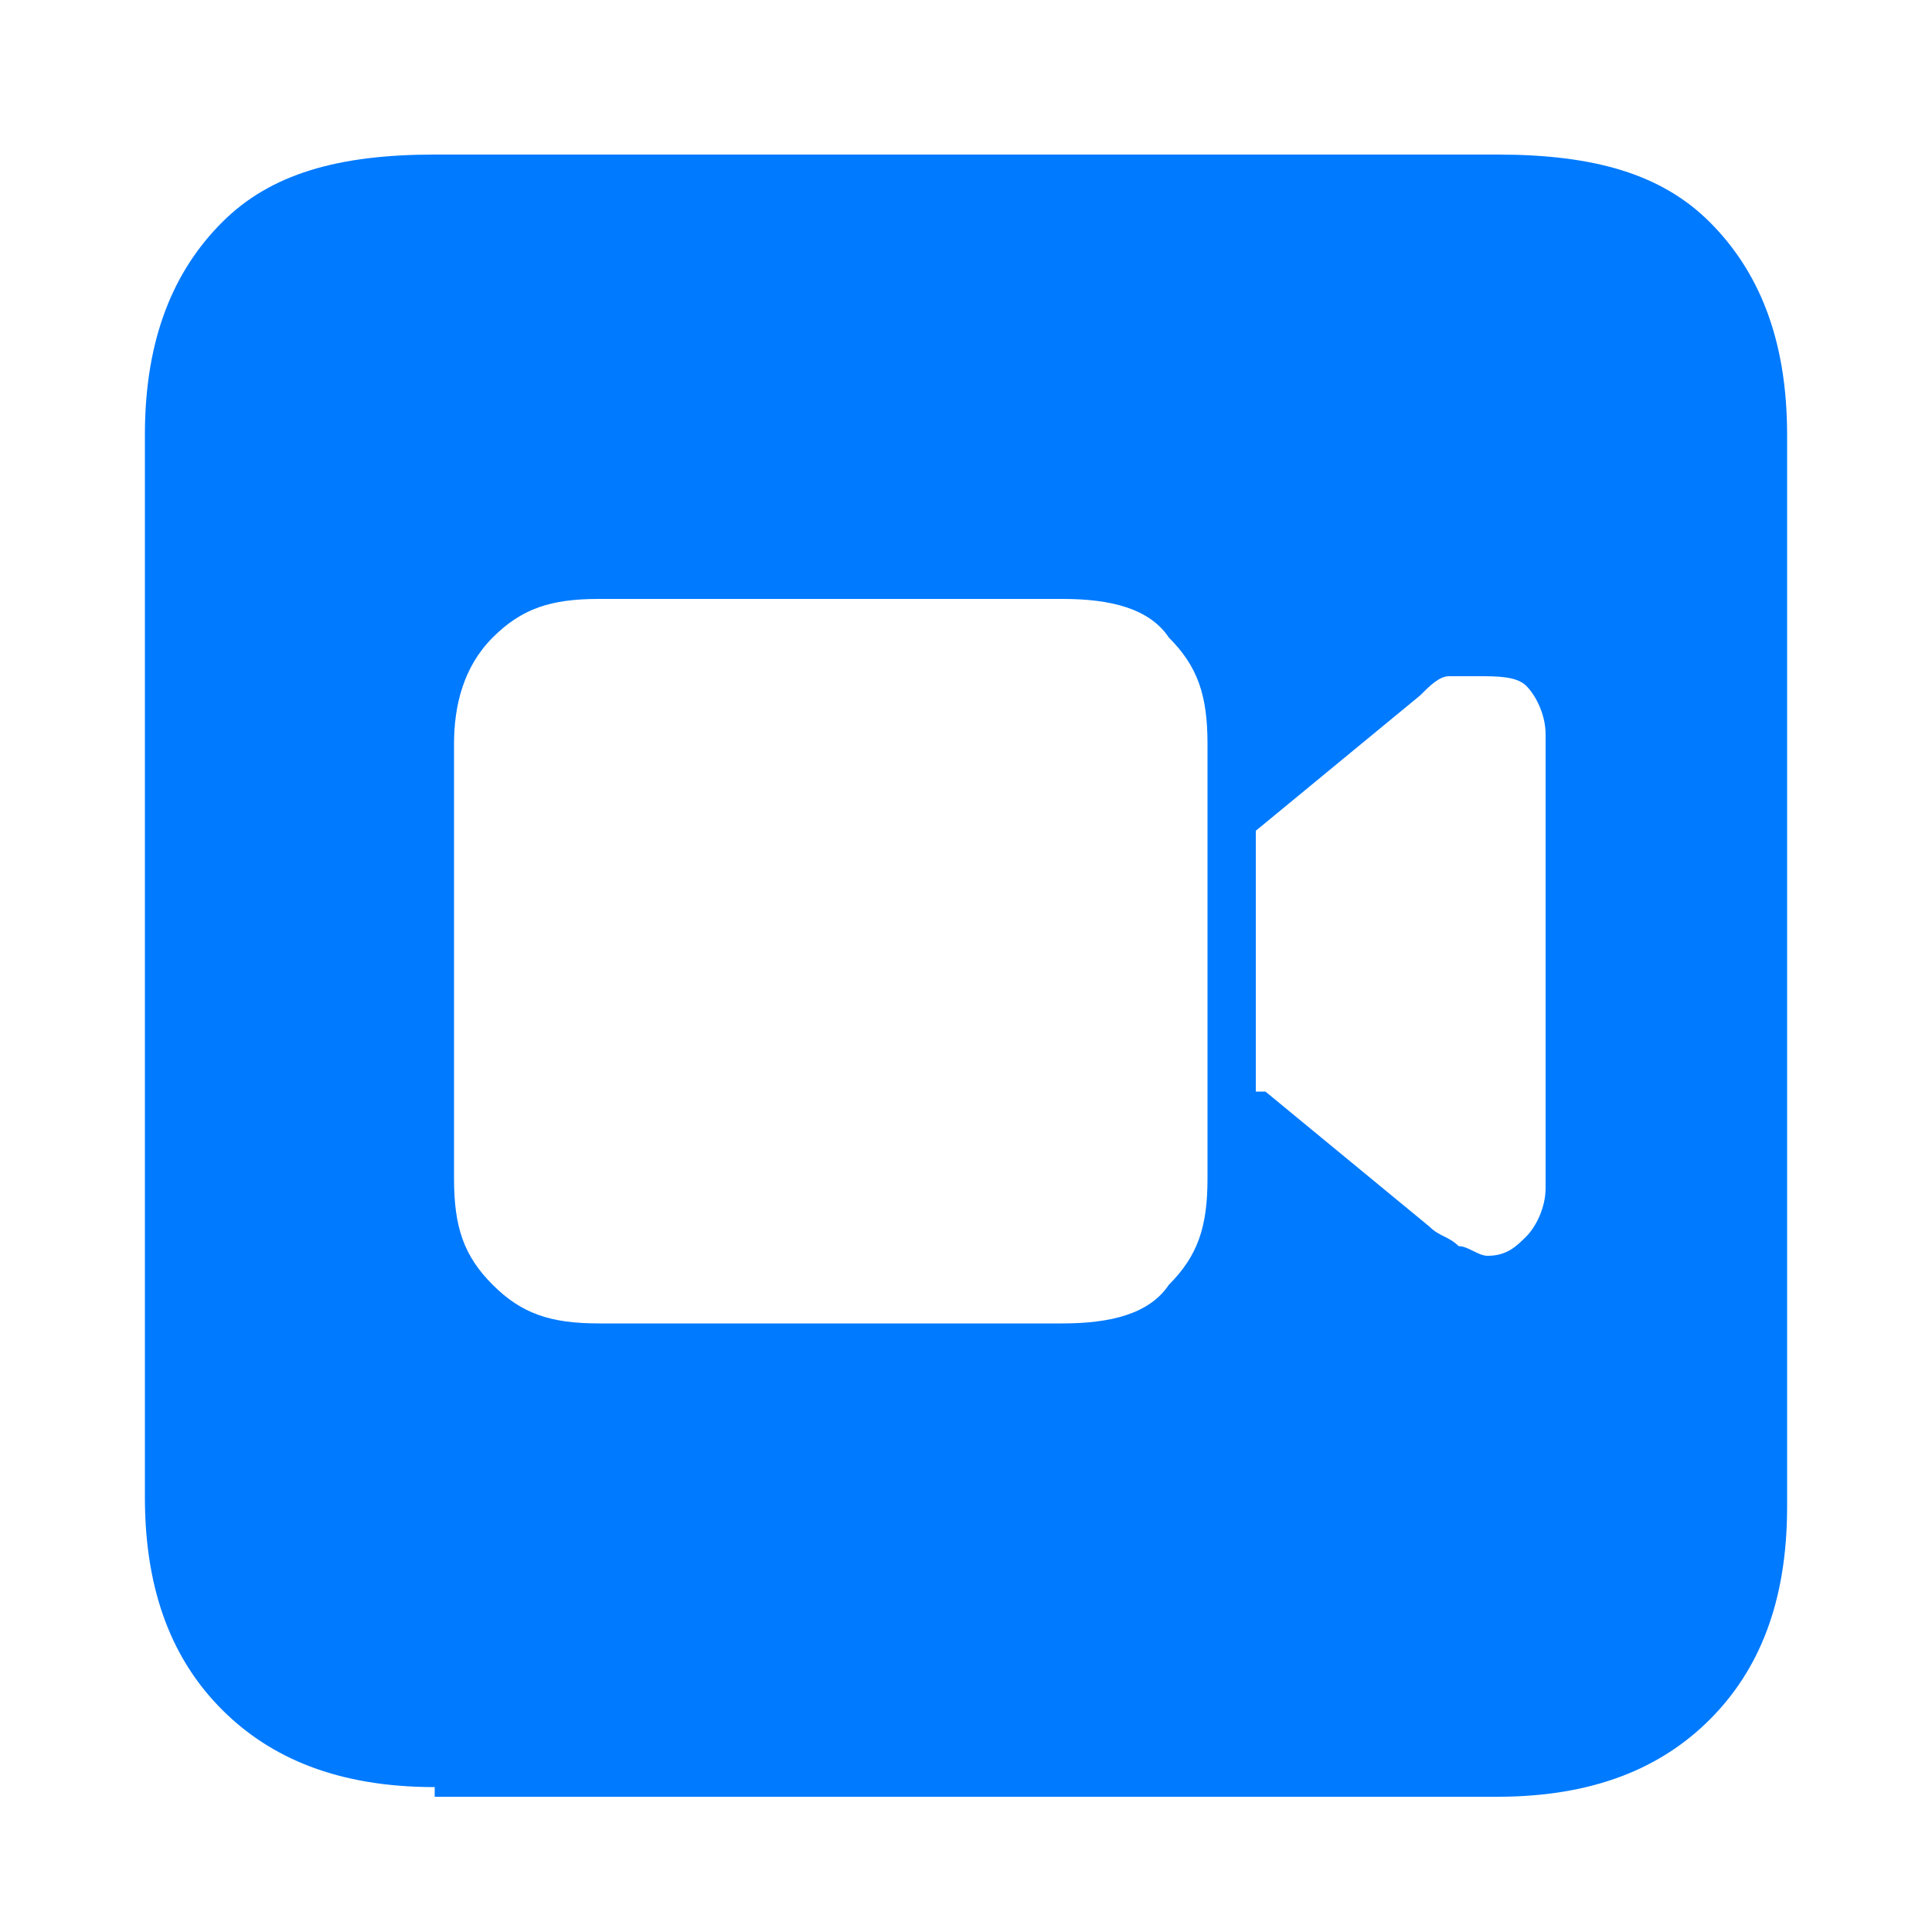
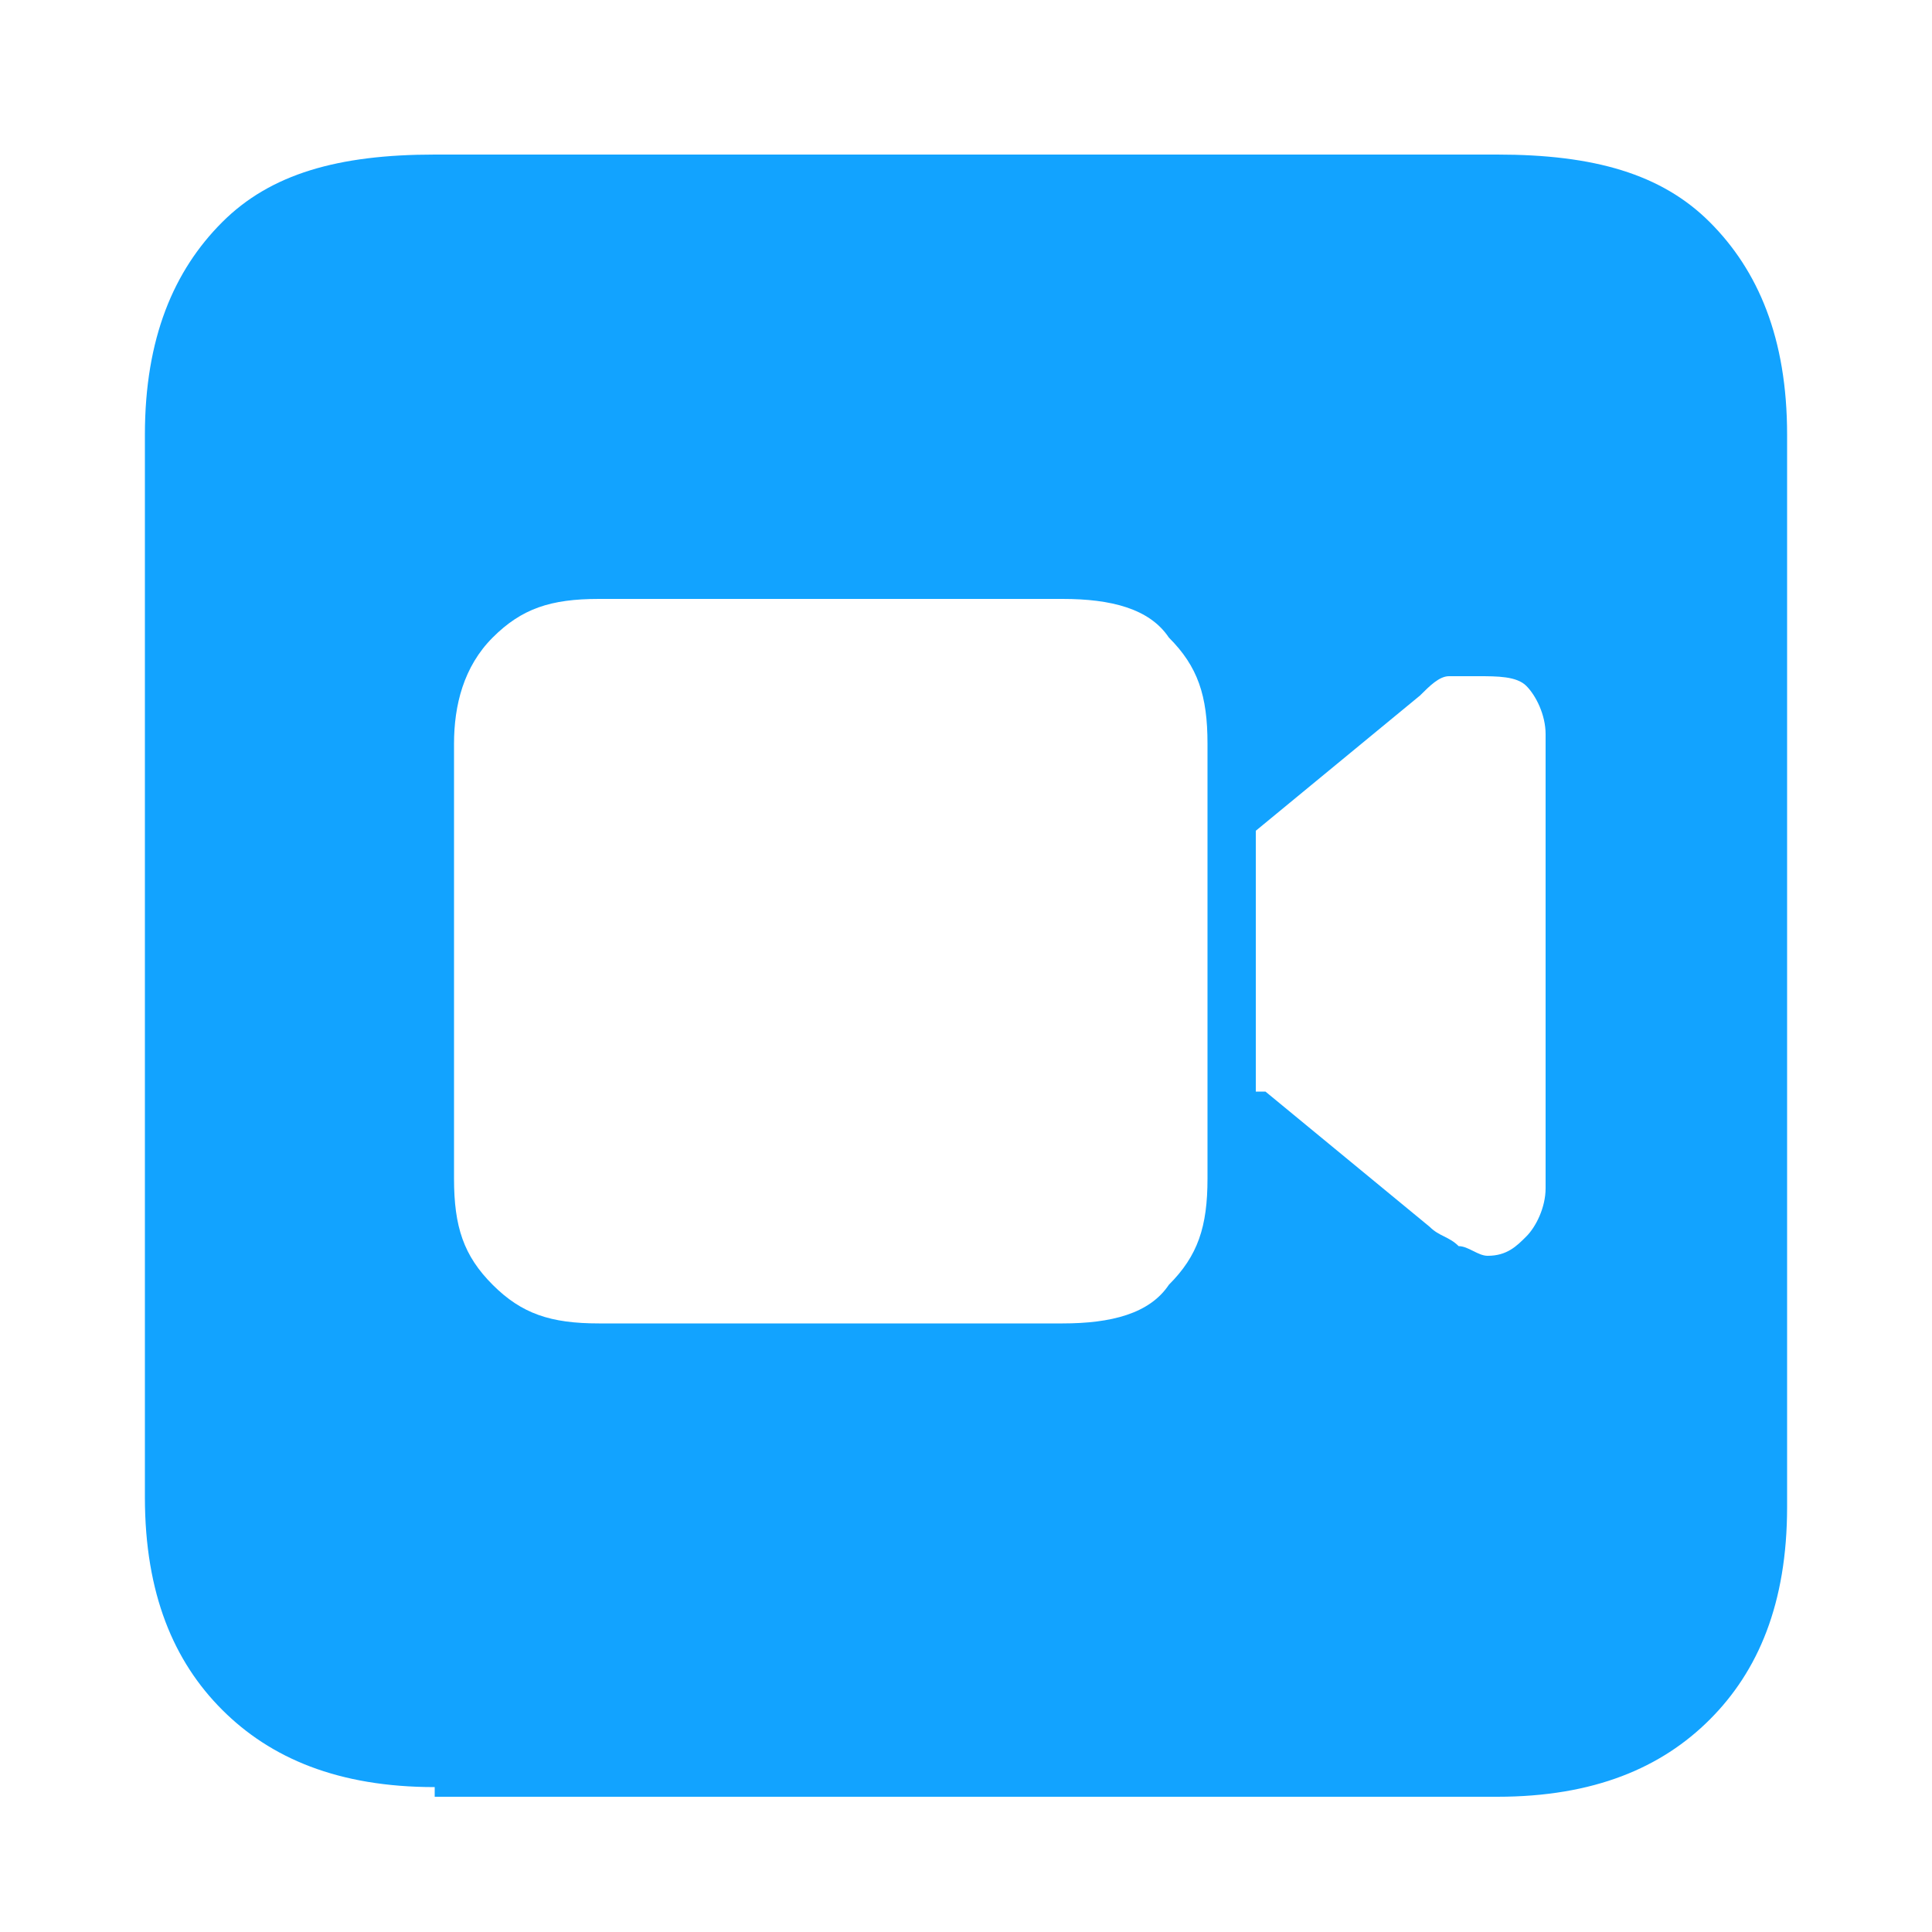
<svg xmlns="http://www.w3.org/2000/svg" version="1.1" id="图层_1" x="0px" y="0px" viewBox="0 0 20 20" enable-background="new 0 0 20 20" xml:space="preserve">
-   <path fill="#007AFF" d="M4.5,18.5c-1,0-1.7-0.3-2.2-0.8c-0.5-0.5-0.8-1.2-0.8-2.2V4.5c0-1,0.3-1.7,0.8-2.2s1.2-0.7,2.2-0.7h11  c1,0,1.7,0.2,2.2,0.7c0.5,0.5,0.8,1.2,0.8,2.2v11.1c0,1-0.3,1.7-0.8,2.2c-0.5,0.5-1.2,0.8-2.2,0.8H4.5z M6.2,13.7H11  c0.5,0,0.9-0.1,1.1-0.4c0.3-0.3,0.4-0.6,0.4-1.1V7.7c0-0.5-0.1-0.8-0.4-1.1c-0.2-0.3-0.6-0.4-1.1-0.4H6.2c-0.5,0-0.8,0.1-1.1,0.4  C4.8,6.9,4.7,7.3,4.7,7.7v4.5c0,0.5,0.1,0.8,0.4,1.1C5.4,13.6,5.7,13.7,6.2,13.7z M13.1,11.3l1.7,1.4c0.1,0.1,0.2,0.1,0.3,0.2  c0.1,0,0.2,0.1,0.3,0.1c0.2,0,0.3-0.1,0.4-0.2c0.1-0.1,0.2-0.3,0.2-0.5V7.6c0-0.2-0.1-0.4-0.2-0.5C15.7,7,15.5,7,15.3,7  C15.2,7,15.1,7,15,7c-0.1,0-0.2,0.1-0.3,0.2l-1.7,1.4V11.3z" />
+   <path fill="#12A3FF" d="M4.5,18.5c-1,0-1.7-0.3-2.2-0.8c-0.5-0.5-0.8-1.2-0.8-2.2V4.5c0-1,0.3-1.7,0.8-2.2s1.2-0.7,2.2-0.7h11  c1,0,1.7,0.2,2.2,0.7c0.5,0.5,0.8,1.2,0.8,2.2v11.1c0,1-0.3,1.7-0.8,2.2c-0.5,0.5-1.2,0.8-2.2,0.8H4.5z M6.2,13.7H11  c0.5,0,0.9-0.1,1.1-0.4c0.3-0.3,0.4-0.6,0.4-1.1V7.7c0-0.5-0.1-0.8-0.4-1.1c-0.2-0.3-0.6-0.4-1.1-0.4H6.2c-0.5,0-0.8,0.1-1.1,0.4  C4.8,6.9,4.7,7.3,4.7,7.7v4.5c0,0.5,0.1,0.8,0.4,1.1C5.4,13.6,5.7,13.7,6.2,13.7z M13.1,11.3l1.7,1.4c0.1,0.1,0.2,0.1,0.3,0.2  c0.1,0,0.2,0.1,0.3,0.1c0.2,0,0.3-0.1,0.4-0.2c0.1-0.1,0.2-0.3,0.2-0.5V7.6c0-0.2-0.1-0.4-0.2-0.5C15.7,7,15.5,7,15.3,7  C15.2,7,15.1,7,15,7c-0.1,0-0.2,0.1-0.3,0.2l-1.7,1.4V11.3z" />
</svg>
